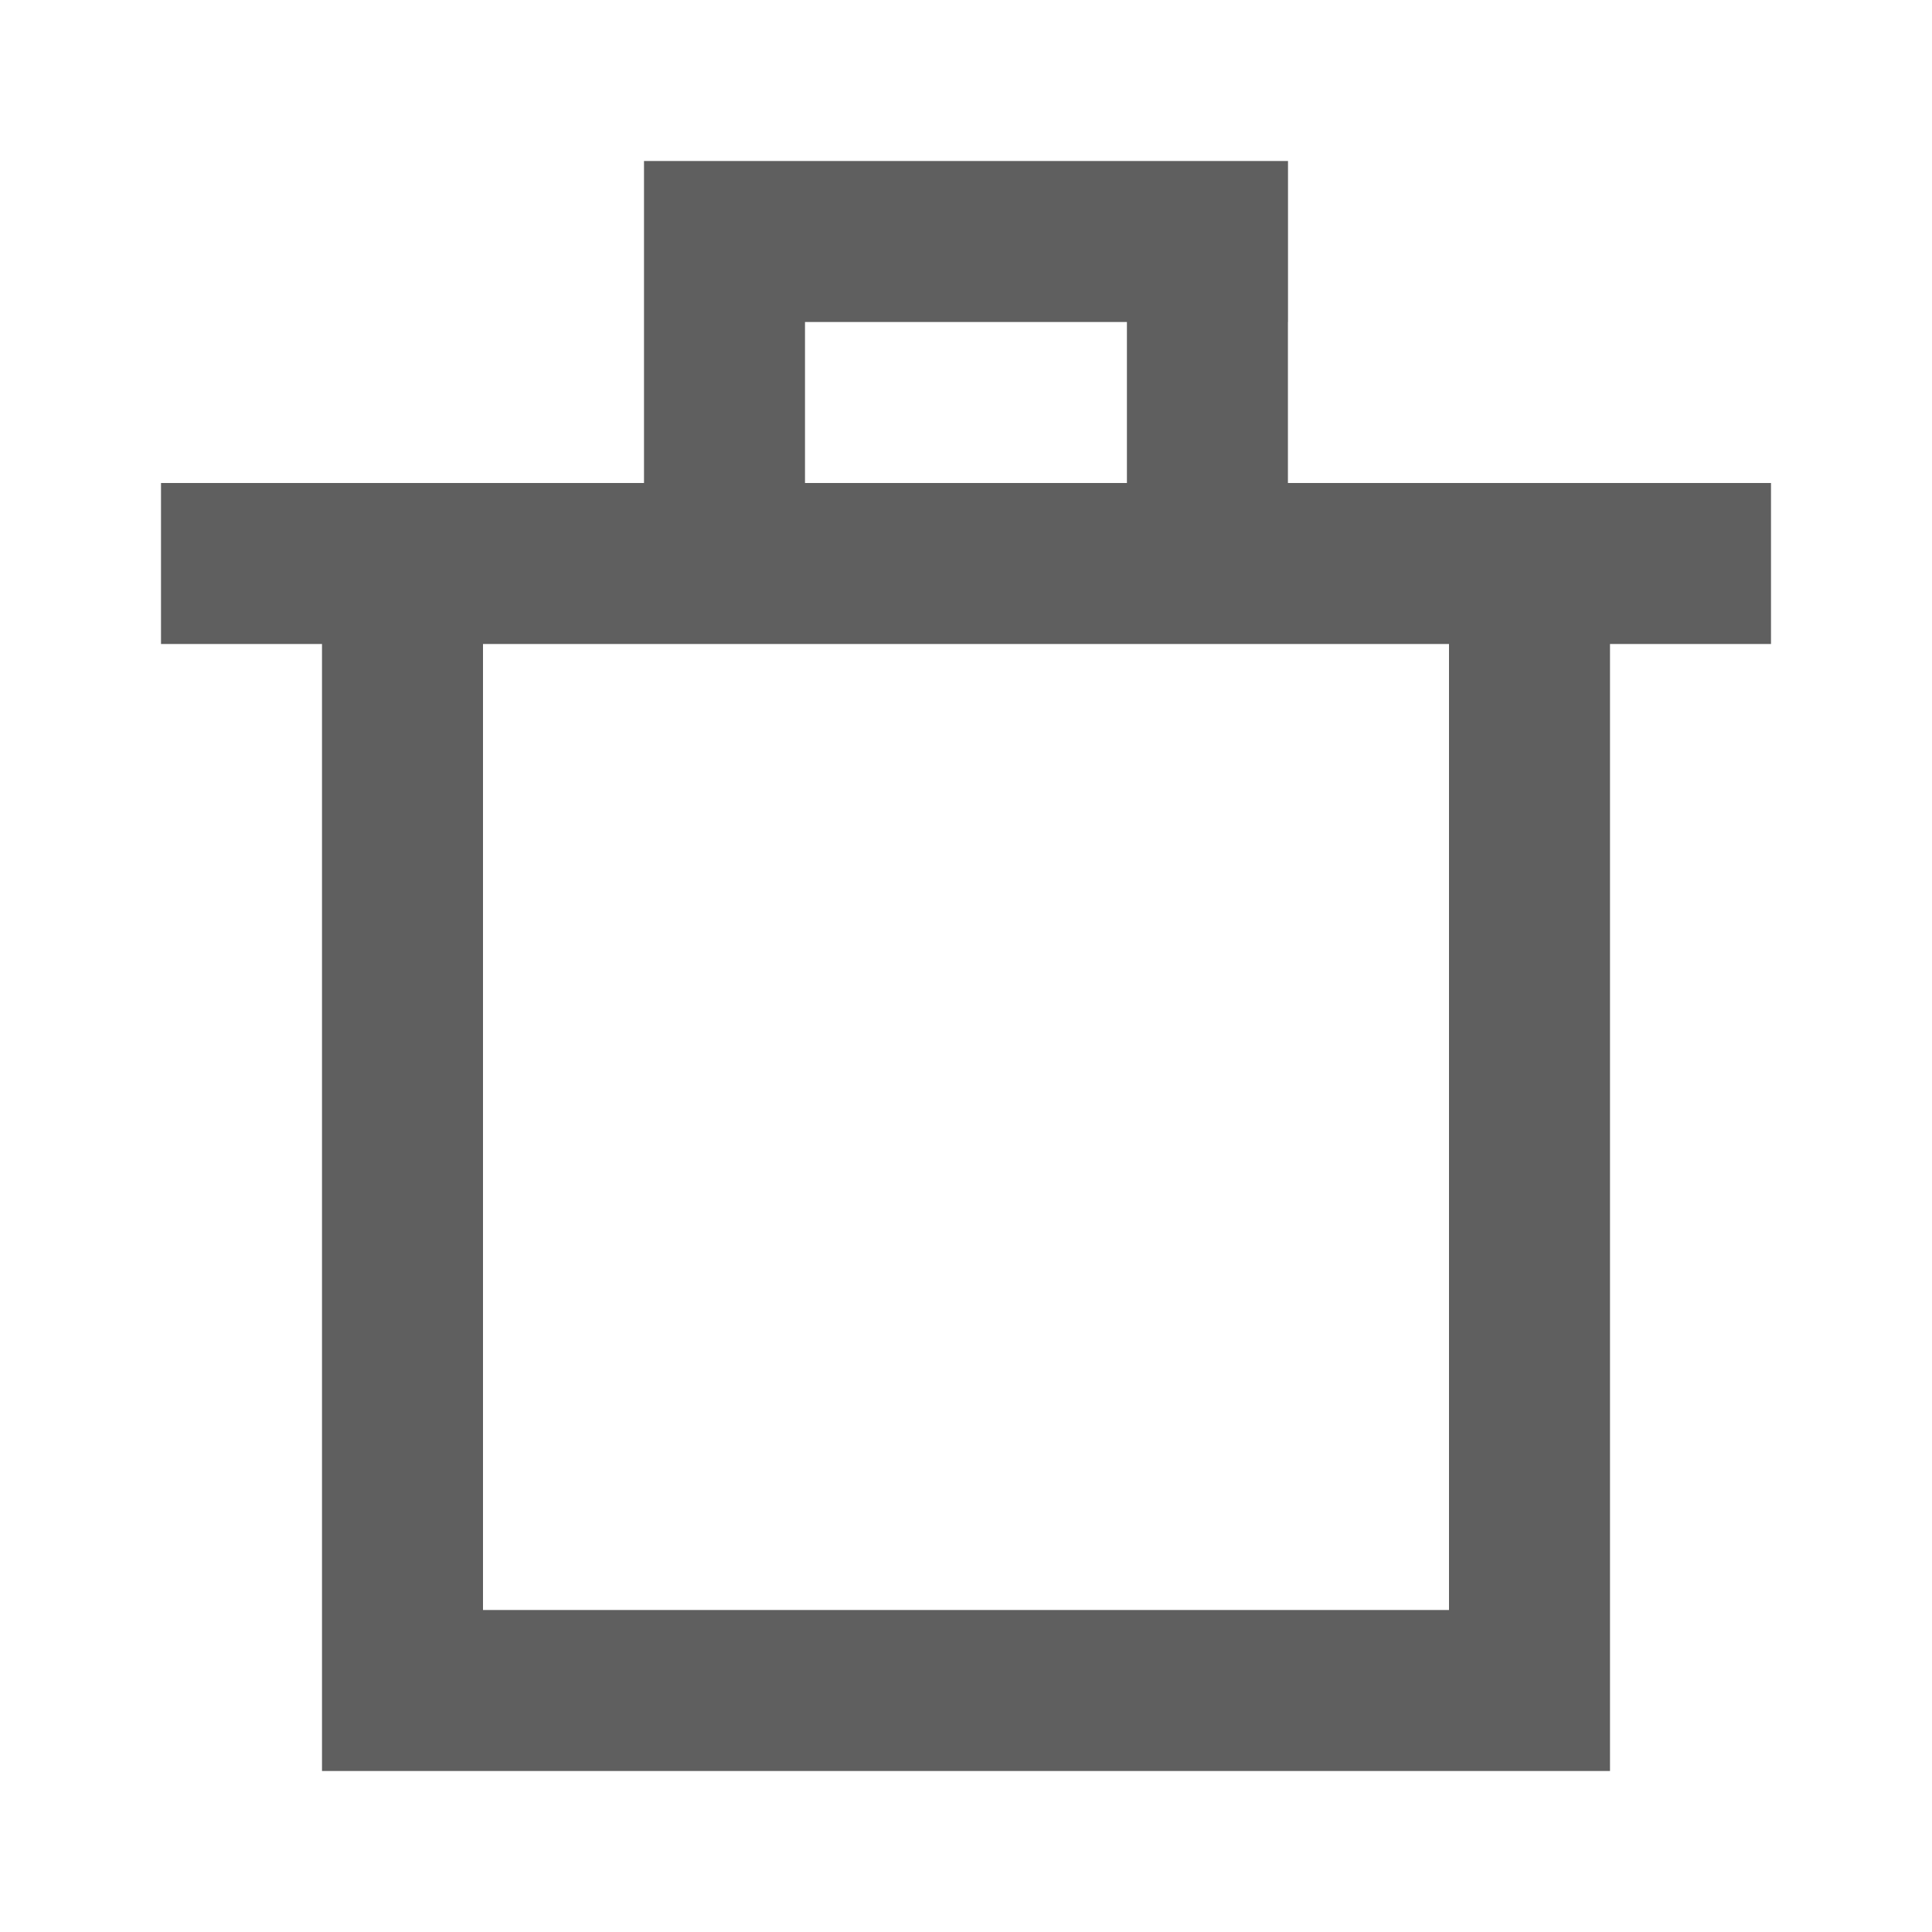
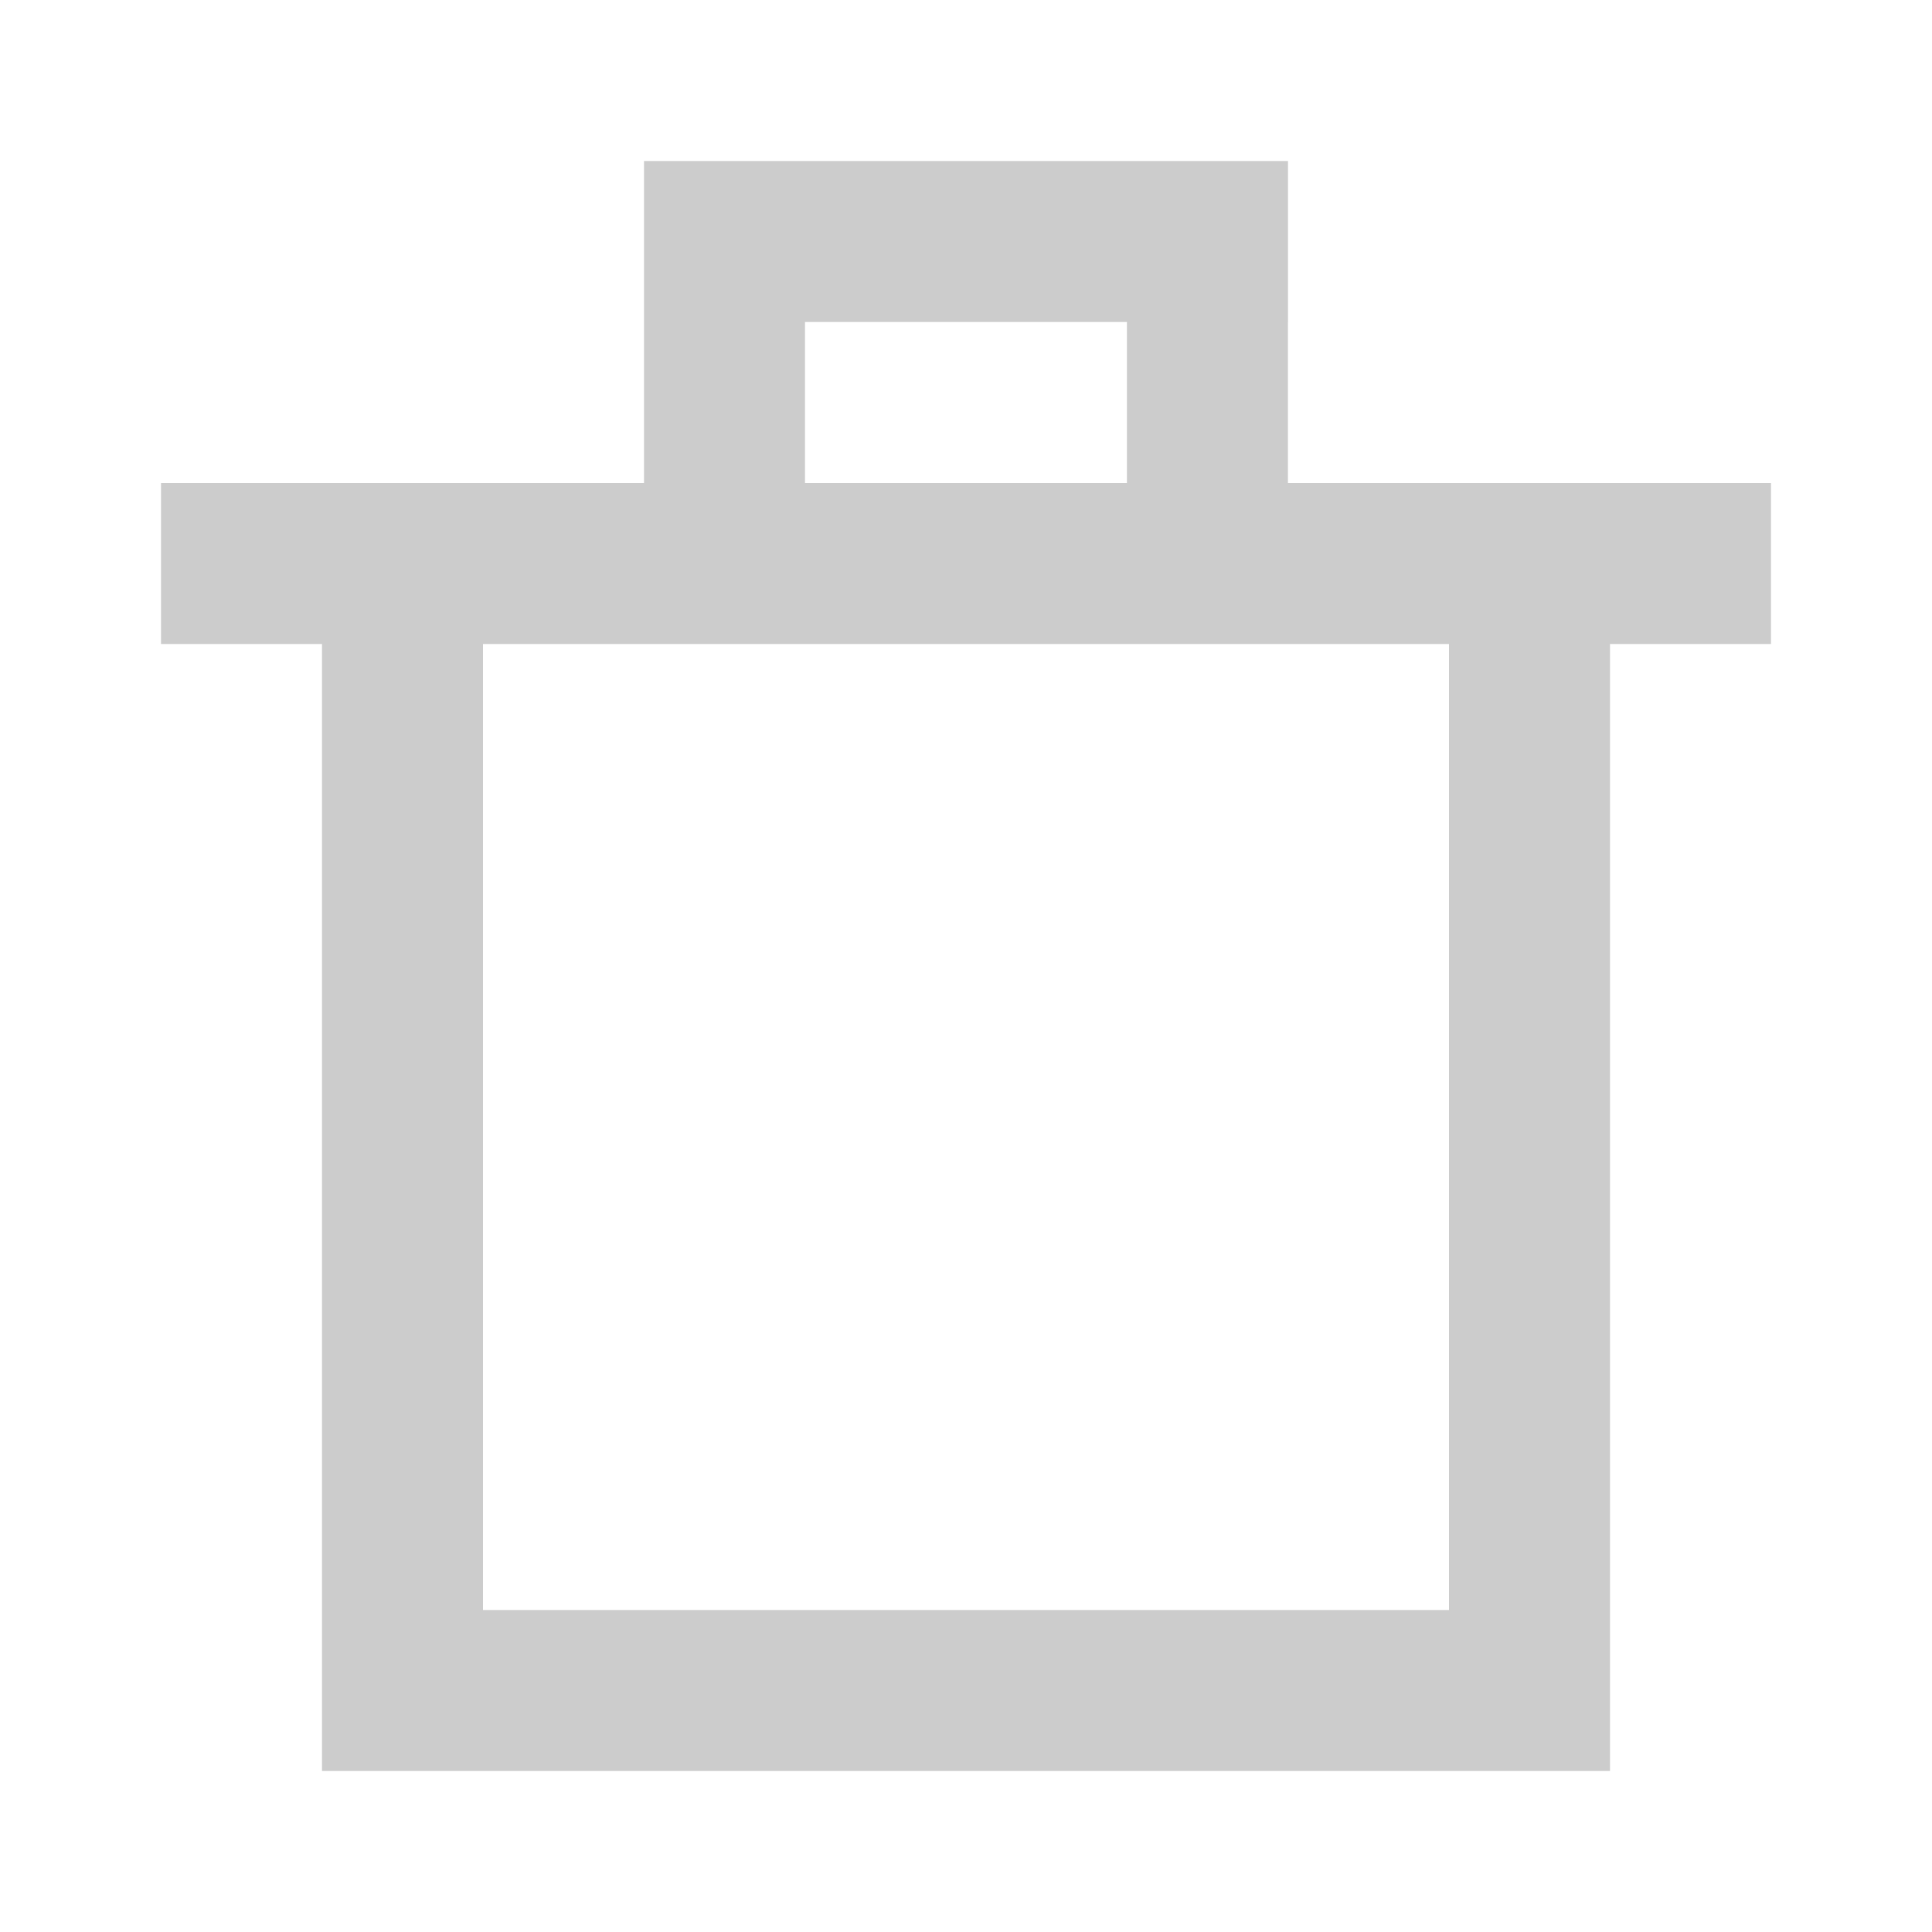
<svg xmlns="http://www.w3.org/2000/svg" width="24" height="24" viewBox="0 0 24 24" fill="none">
-   <path fill-rule="evenodd" clip-rule="evenodd" d="M15.999 2H16V4H15.999V6H18H20H22V8H20V20H20V22L20 22H18H6L4 22V20V8H2V6H4H6H8V4V2H10H13.999H15.999ZM13.999 4H10V6H13.999V4ZM13.999 8H10H8L6 8V20H18V8L15.999 8H13.999Z" fill="#5f5f5f" />
+   <path fill-rule="evenodd" clip-rule="evenodd" d="M15.999 2H16V4H15.999V6H18H20H22V8H20V20H20V22L20 22H18H6L4 22V20V8H2V6H4H6H8V4V2H10H13.999H15.999ZM13.999 4H10V6H13.999V4ZM13.999 8H10H8L6 8V20H18V8L15.999 8H13.999Z" fill="#cccccc" />
</svg>
